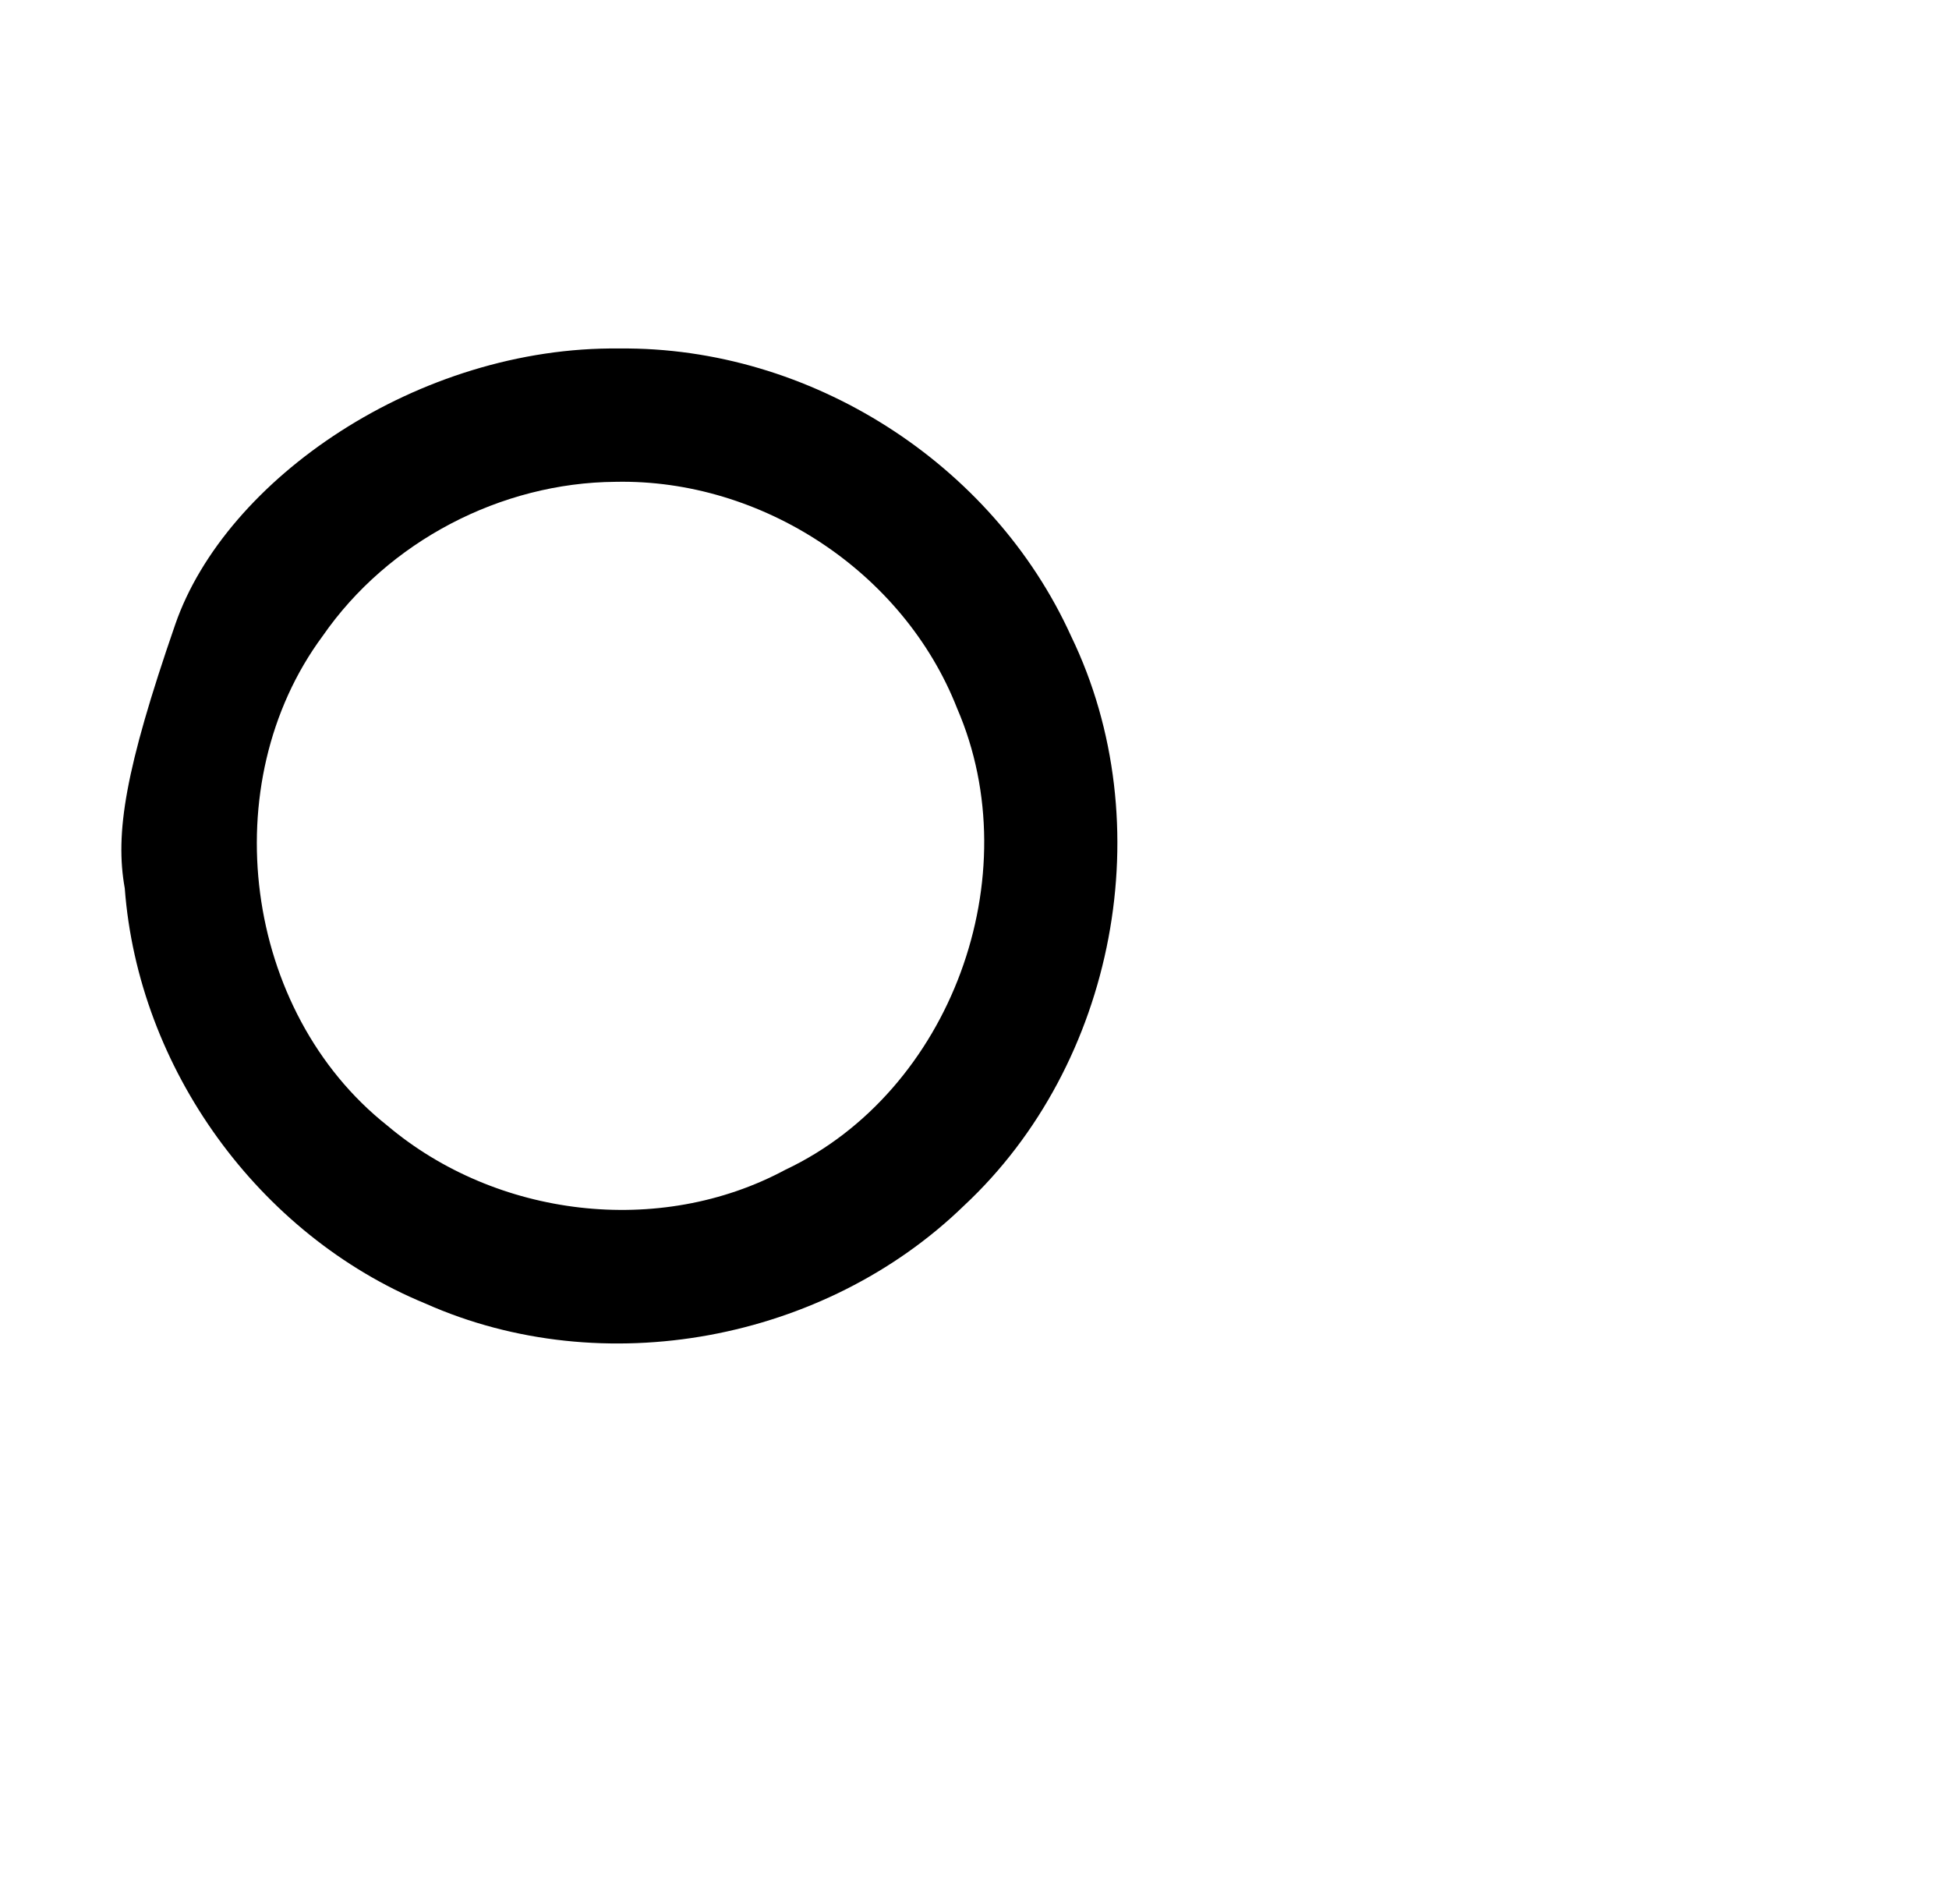
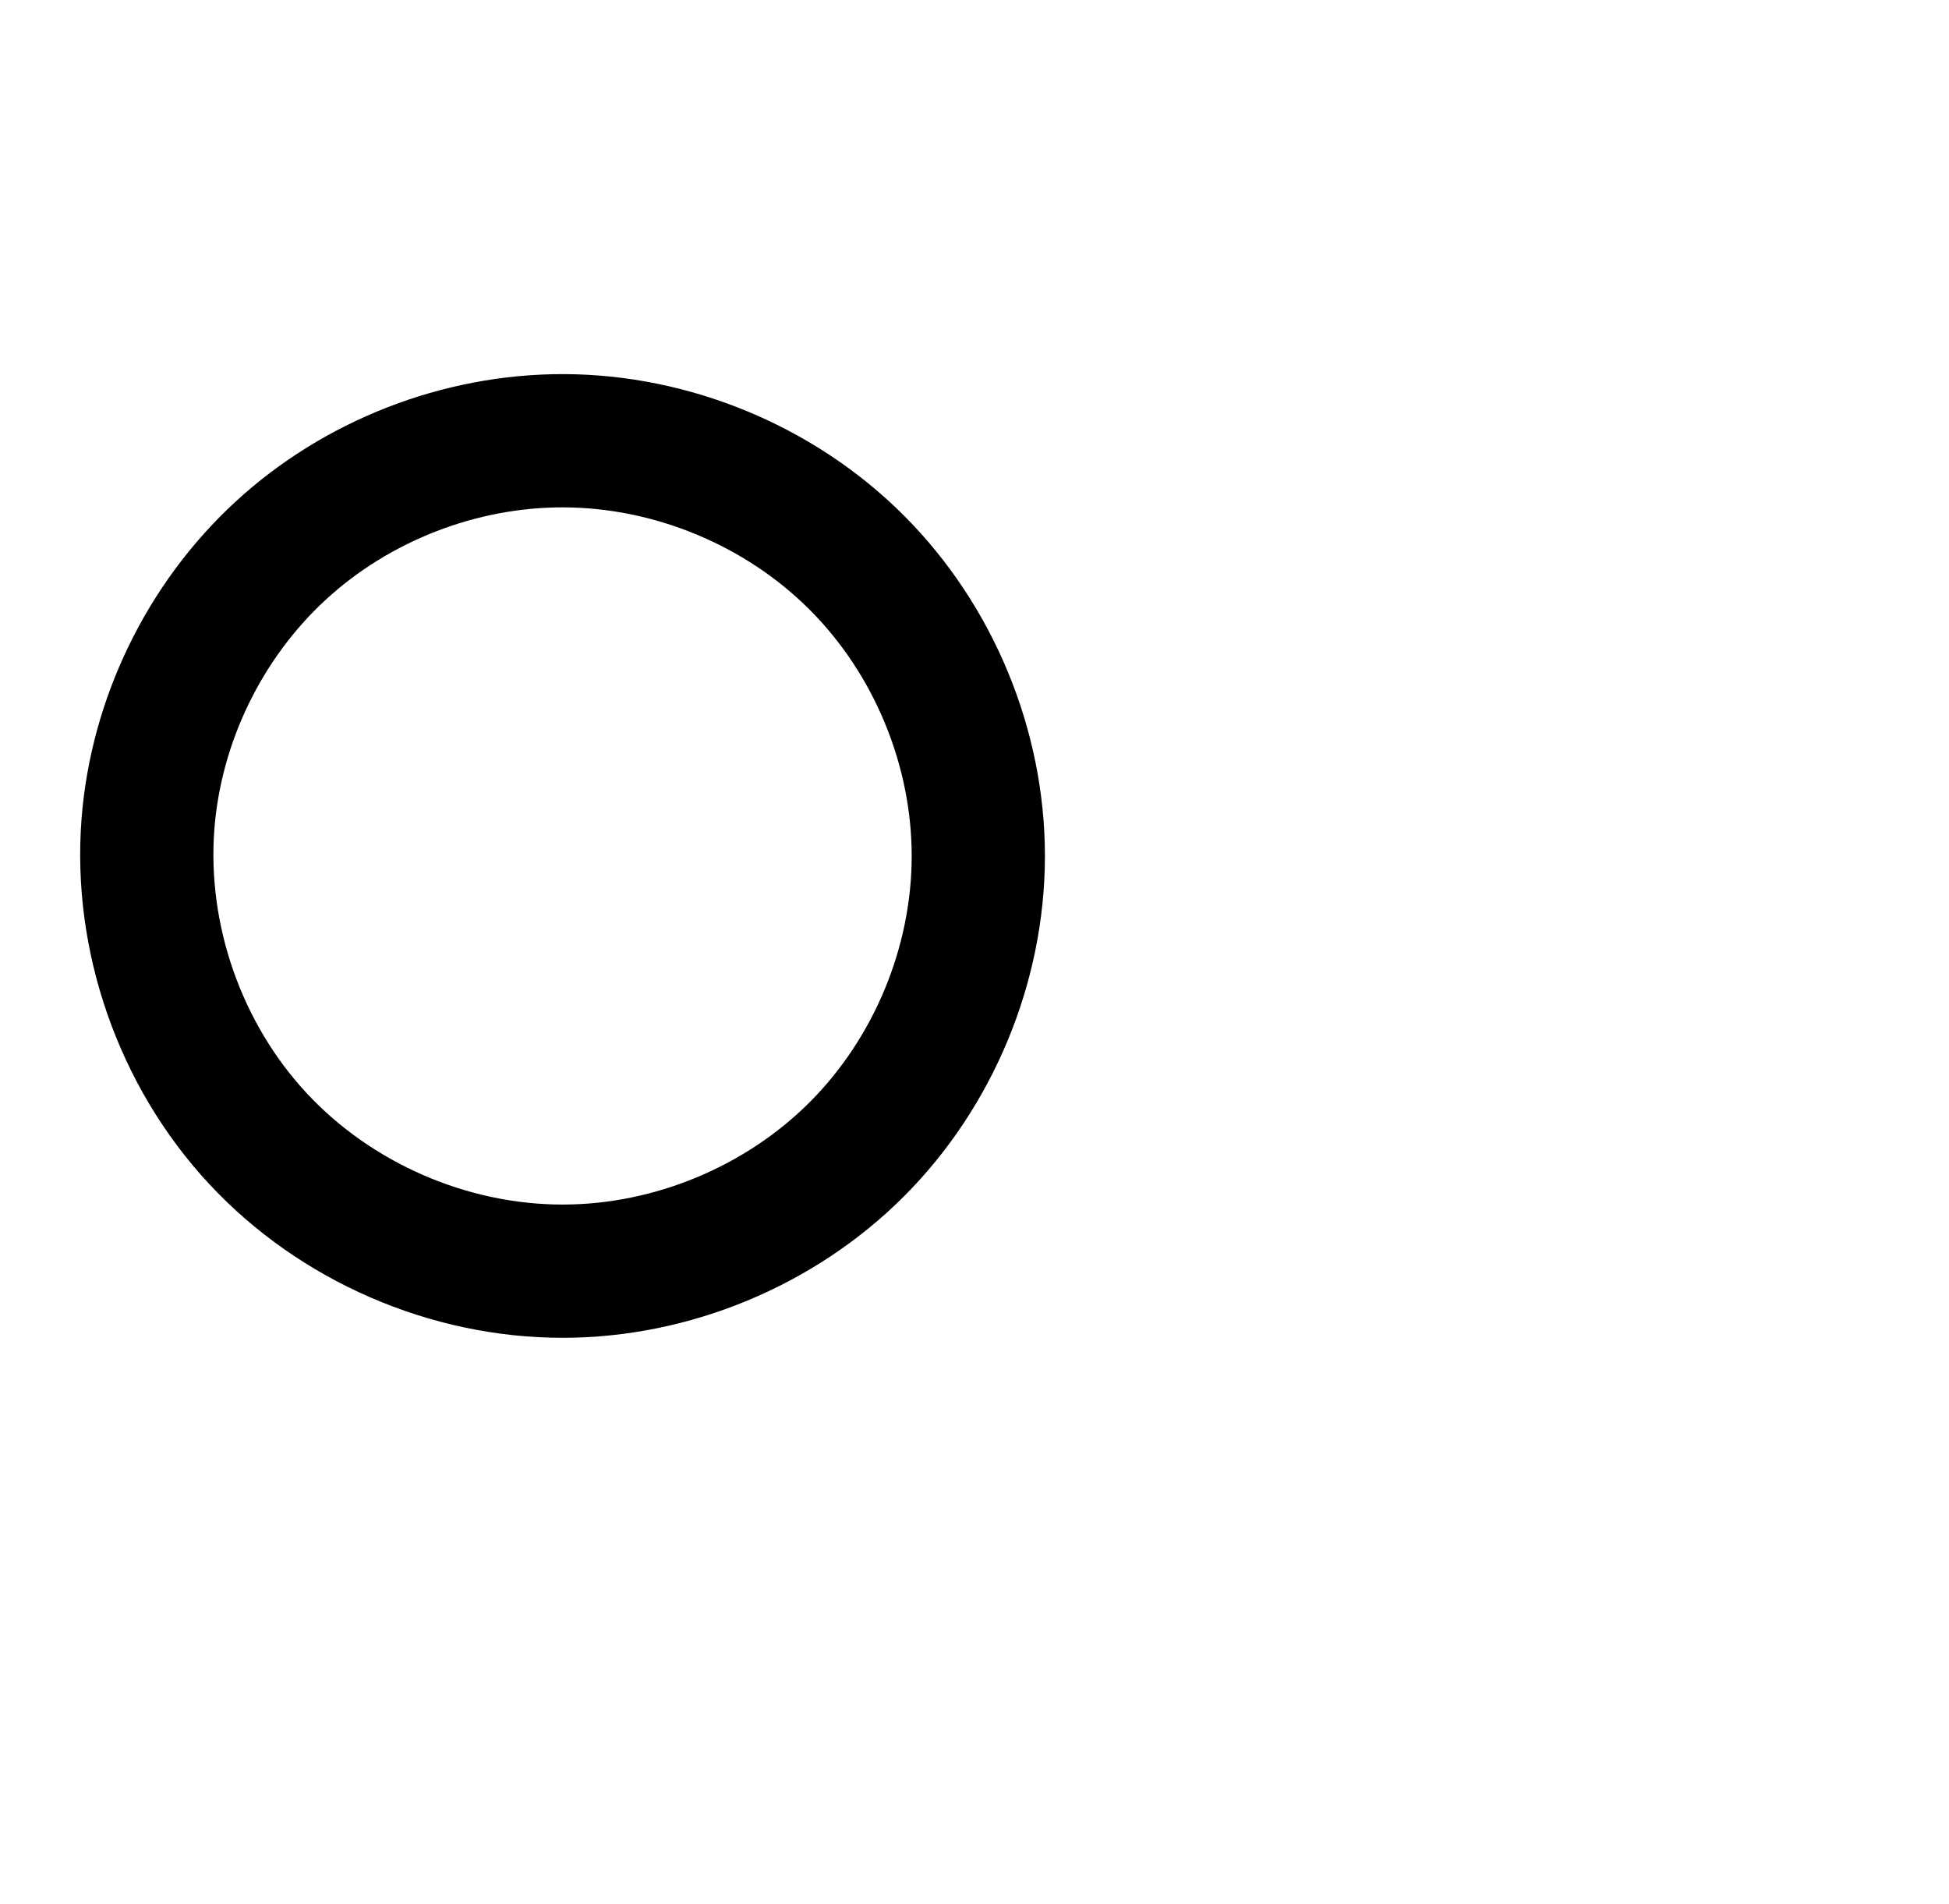
<svg xmlns="http://www.w3.org/2000/svg" width="2048" height="2000" id="svg2992" version="1.1">
  <defs id="defs5498">
    </defs>
  <g id="layer1" transform="translate(0,1000)">
-     <path style="fill:none;fill-rule:evenodd;stroke:#000000;stroke-width:140;stroke-linecap:square;stroke-linejoin:miter;stroke-miterlimit:4;stroke-dasharray:none;stroke-opacity:1" d="m -1269.269,-210.359 c -30.945,130.419 -0.161,274.11 81.498,380.405 81.659,106.295 212.562,173.071 346.551,176.783 133.989,3.712 268.388,-55.716 355.806,-157.327 87.418,-101.611 126.11,-243.378 102.432,-375.31 -19.984,-111.347 -83.436,-214.304 -173.919,-282.203 -90.483,-67.899 -207.07,-100.047 -319.565,-88.119 -90.78,9.625 -178.366,47.484 -247.575,107.014 -69.209,59.53 -119.738,140.47 -142.829,228.791" id="path4139-1-5" />
-     <path style="color:#000000;font-style:normal;font-variant:normal;font-weight:normal;font-stretch:normal;font-size:medium;line-height:normal;font-family:sans-serif;text-indent:0;text-align:start;text-decoration:none;text-decoration-line:none;text-decoration-style:solid;text-decoration-color:#000000;letter-spacing:normal;word-spacing:normal;text-transform:none;direction:ltr;block-progression:tb;writing-mode:lr-tb;baseline-shift:baseline;text-anchor:start;clip-rule:nonzero;display:inline;overflow:visible;visibility:visible;opacity:1;isolation:auto;mix-blend-mode:normal;color-interpolation:sRGB;color-interpolation-filters:linearRGB;solid-color:#000000;solid-opacity:1;fill:#000000;fill-opacity:1;fill-rule:evenodd;stroke:none;stroke-width:140;stroke-linecap:square;stroke-linejoin:miter;stroke-miterlimit:4;stroke-dasharray:none;stroke-dashoffset:0;stroke-opacity:1;color-rendering:auto;image-rendering:auto;shape-rendering:auto;text-rendering:auto;enable-background:accumulate" d="m 650.924,-633.848 c -211.079,-2.527 -413.958,137.165 -466.809,290.011 -52.851,152.847 -63.34,219.531 -53.022,277.083 14.179,189.202 140.286,364.108 315.915,436.349 186.967,83.264 419.426,39.406 565.828,-102.716 159.641,-148.735 207.855,-401.84 112.701,-598.415 C 1042.93,-513.583 851.08,-635.856 650.924,-633.848 Z m -4.076,140.08 c 153.606,-3.153 302.722,94.668 358.911,238.095 C 1081.939,-79.803 999.531,146.753 825.356,228.989 692.801,300.245 521.284,279.149 406.917,182.567 255.805,62.853 224.419,-176.964 339.066,-331.78 c 68.712,-99.274 187.193,-161.145 307.782,-161.987 z" id="path4139-1-5-9" />
+     <path style="fill:none;fill-rule:evenodd;stroke:#000000;stroke-width:140;stroke-linecap:butt;stroke-linejoin:miter;stroke-miterlimit:4;stroke-dasharray:none;stroke-opacity:1" d="m 155.471,-134.219 c 8.371,-108.488 59.153,-213.127 139.13,-286.906 79.977,-73.779 188.324,-115.966 297.134,-115.8 114.189,0.174 227.634,47.179 308.404,127.896 80.771,80.718 127.857,194.179 127.86,308.368 0,114.192 -47.079,227.658 -127.851,308.378 C 819.378,288.438 705.928,335.441 591.736,335.604 471.734,335.776 352.523,283.987 270.838,196.078 189.154,108.168 146.239,-14.573 155.471,-134.219 Z" id="path4159" />
+     <path style="color:#000000;font-style:normal;font-variant:normal;font-weight:normal;font-stretch:normal;font-size:medium;line-height:normal;font-family:sans-serif;text-indent:0;text-align:start;text-decoration:none;text-decoration-line:none;text-decoration-style:solid;text-decoration-color:#000000;letter-spacing:normal;word-spacing:normal;text-transform:none;direction:ltr;block-progression:tb;writing-mode:lr-tb;baseline-shift:baseline;text-anchor:start;white-space:normal;clip-rule:nonzero;display:inline;overflow:visible;visibility:visible;opacity:1;isolation:auto;mix-blend-mode:normal;color-interpolation:sRGB;color-interpolation-filters:linearRGB;solid-color:#000000;solid-opacity:1;fill:#000000;fill-opacity:1;fill-rule:evenodd;stroke:none;stroke-width:140;stroke-linecap:butt;stroke-linejoin:miter;stroke-miterlimit:4;stroke-dasharray:none;stroke-dashoffset:0;stroke-opacity:1;color-rendering:auto;image-rendering:auto;shape-rendering:auto;text-rendering:auto;enable-background:accumulate" d="m -766.879,-606.27 c -126.975,-0.194 -251.342,48.225 -344.703,134.35 -93.368,86.132 -151.685,206.275 -161.461,332.971 -10.795,139.897 38.402,280.575 133.881,383.33 95.47,102.746 232.07,162.079 372.277,161.879 133.334,-0.191 263.452,-54.09 357.795,-148.373 94.351,-94.291 148.373,-224.46 148.369,-357.895 -0.004,-133.431 -54.03,-263.592 -148.379,-357.879 -94.341,-94.279 -224.451,-148.179 -357.779,-148.383 z m -0.213,140 c 95.051,0.145 191.829,40.254 259.029,107.41 67.193,67.149 107.339,163.908 107.342,258.855 0.002,94.95 -40.14,191.714 -107.332,258.863 -67.2,67.157 -163.984,107.264 -259.033,107.4 -99.796,0.143 -201.619,-44.102 -269.518,-117.176 -67.89,-73.064 -104.523,-177.867 -96.853,-277.262 6.966,-90.28 50.214,-179.414 116.801,-240.84 66.594,-61.433 158.918,-97.39 249.564,-97.252 z" id="path4159-2" />
  </g>
</svg>
